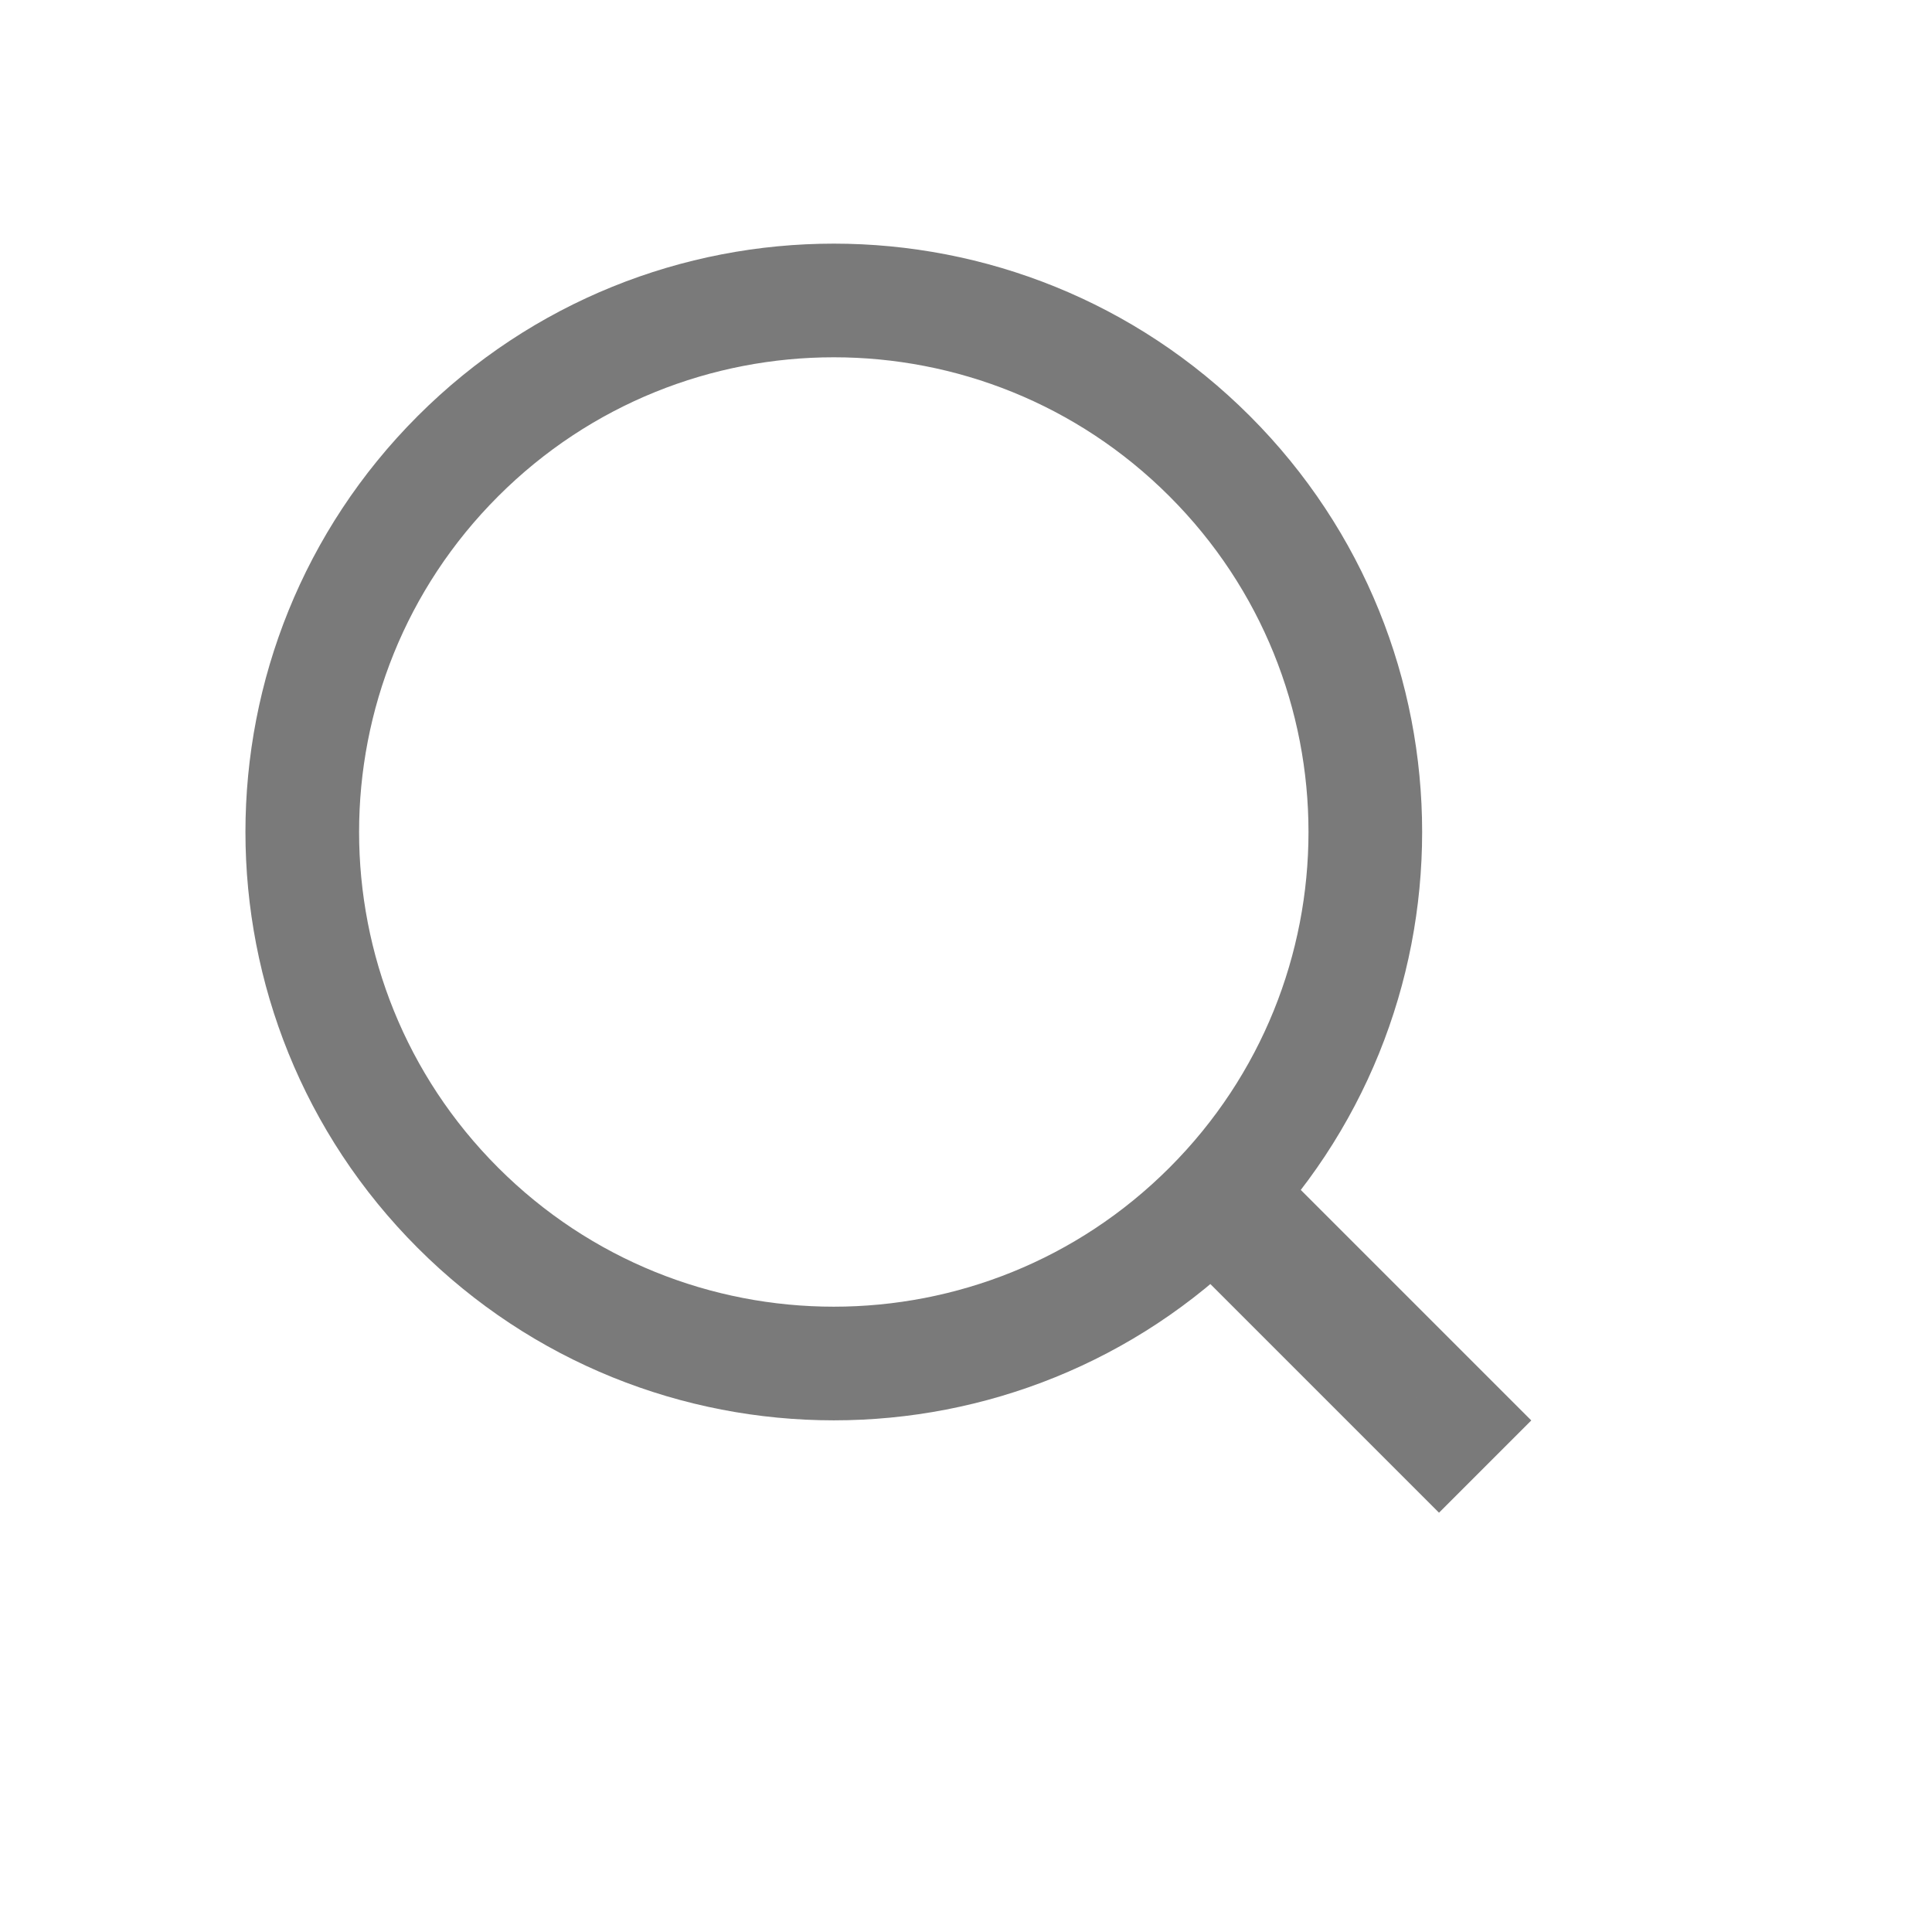
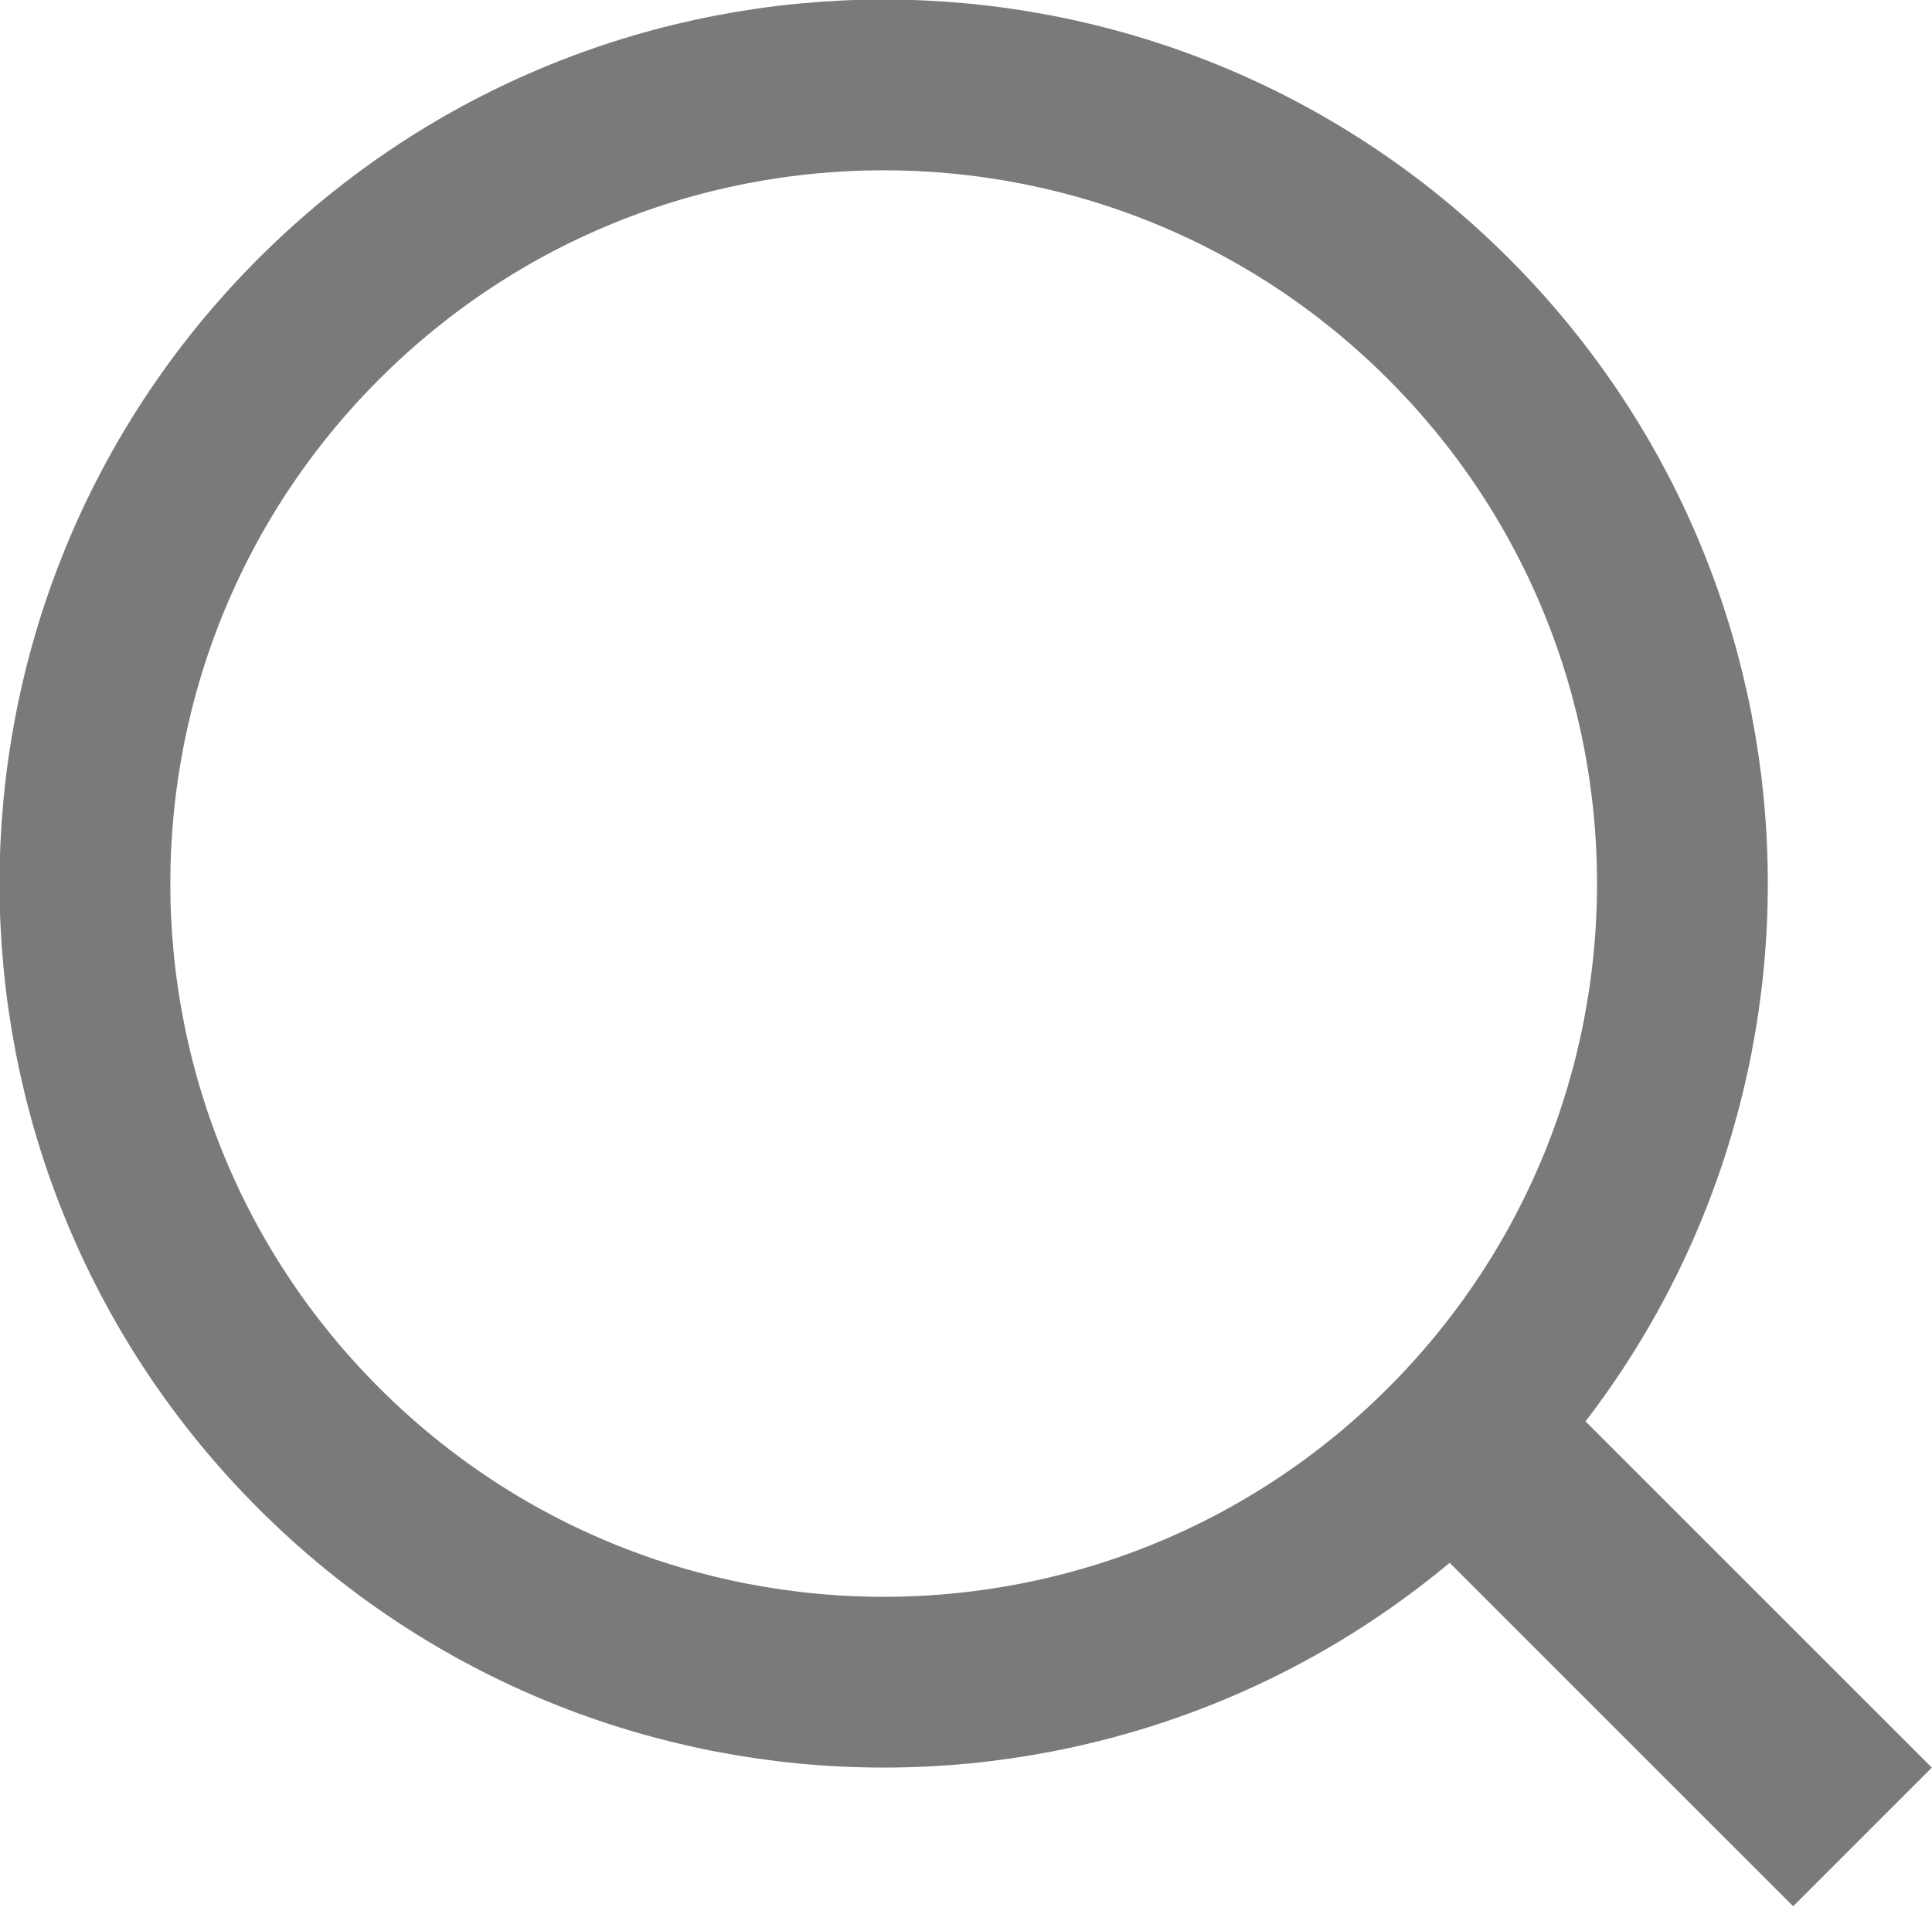
- <svg xmlns="http://www.w3.org/2000/svg" width="17" height="17" viewBox="0 0 17 17" fill="none">
-   <rect x="10.406" y="10.648" width="0.574" height="3.191" transform="rotate(-45 10.4062 10.6484)" fill="#ABB5C7" stroke="#7A7A7A" stroke-width="0.574" />
-   <circle cx="7.337" cy="7.321" r="4.677" transform="rotate(-45 7.33664 7.32129)" stroke="#7A7A7A" />
+ <svg xmlns="http://www.w3.org/2000/svg" width="11.312" height="11.163" viewBox="0 0 11.312 11.163" fill="none" version="1.1" id="svg6">
+   <defs id="defs10" />
+   <path id="rect2" style="fill:#abb5c7;stroke:#7a7a7a;stroke-width:0.574" d="M 8.243,8.501 8.649,8.095 10.905,10.351 10.499,10.757 Z" />
+   <path id="circle4" style="display:inline;stroke:#7a7a7a" d="m 8.481,1.867 a 4.677,4.677 0 0 1 0,6.614 4.677,4.677 0 0 1 -6.614,10e-8 4.677,4.677 0 0 1 0,-6.614 4.677,4.677 0 0 1 6.614,10e-8 z" />
</svg>
